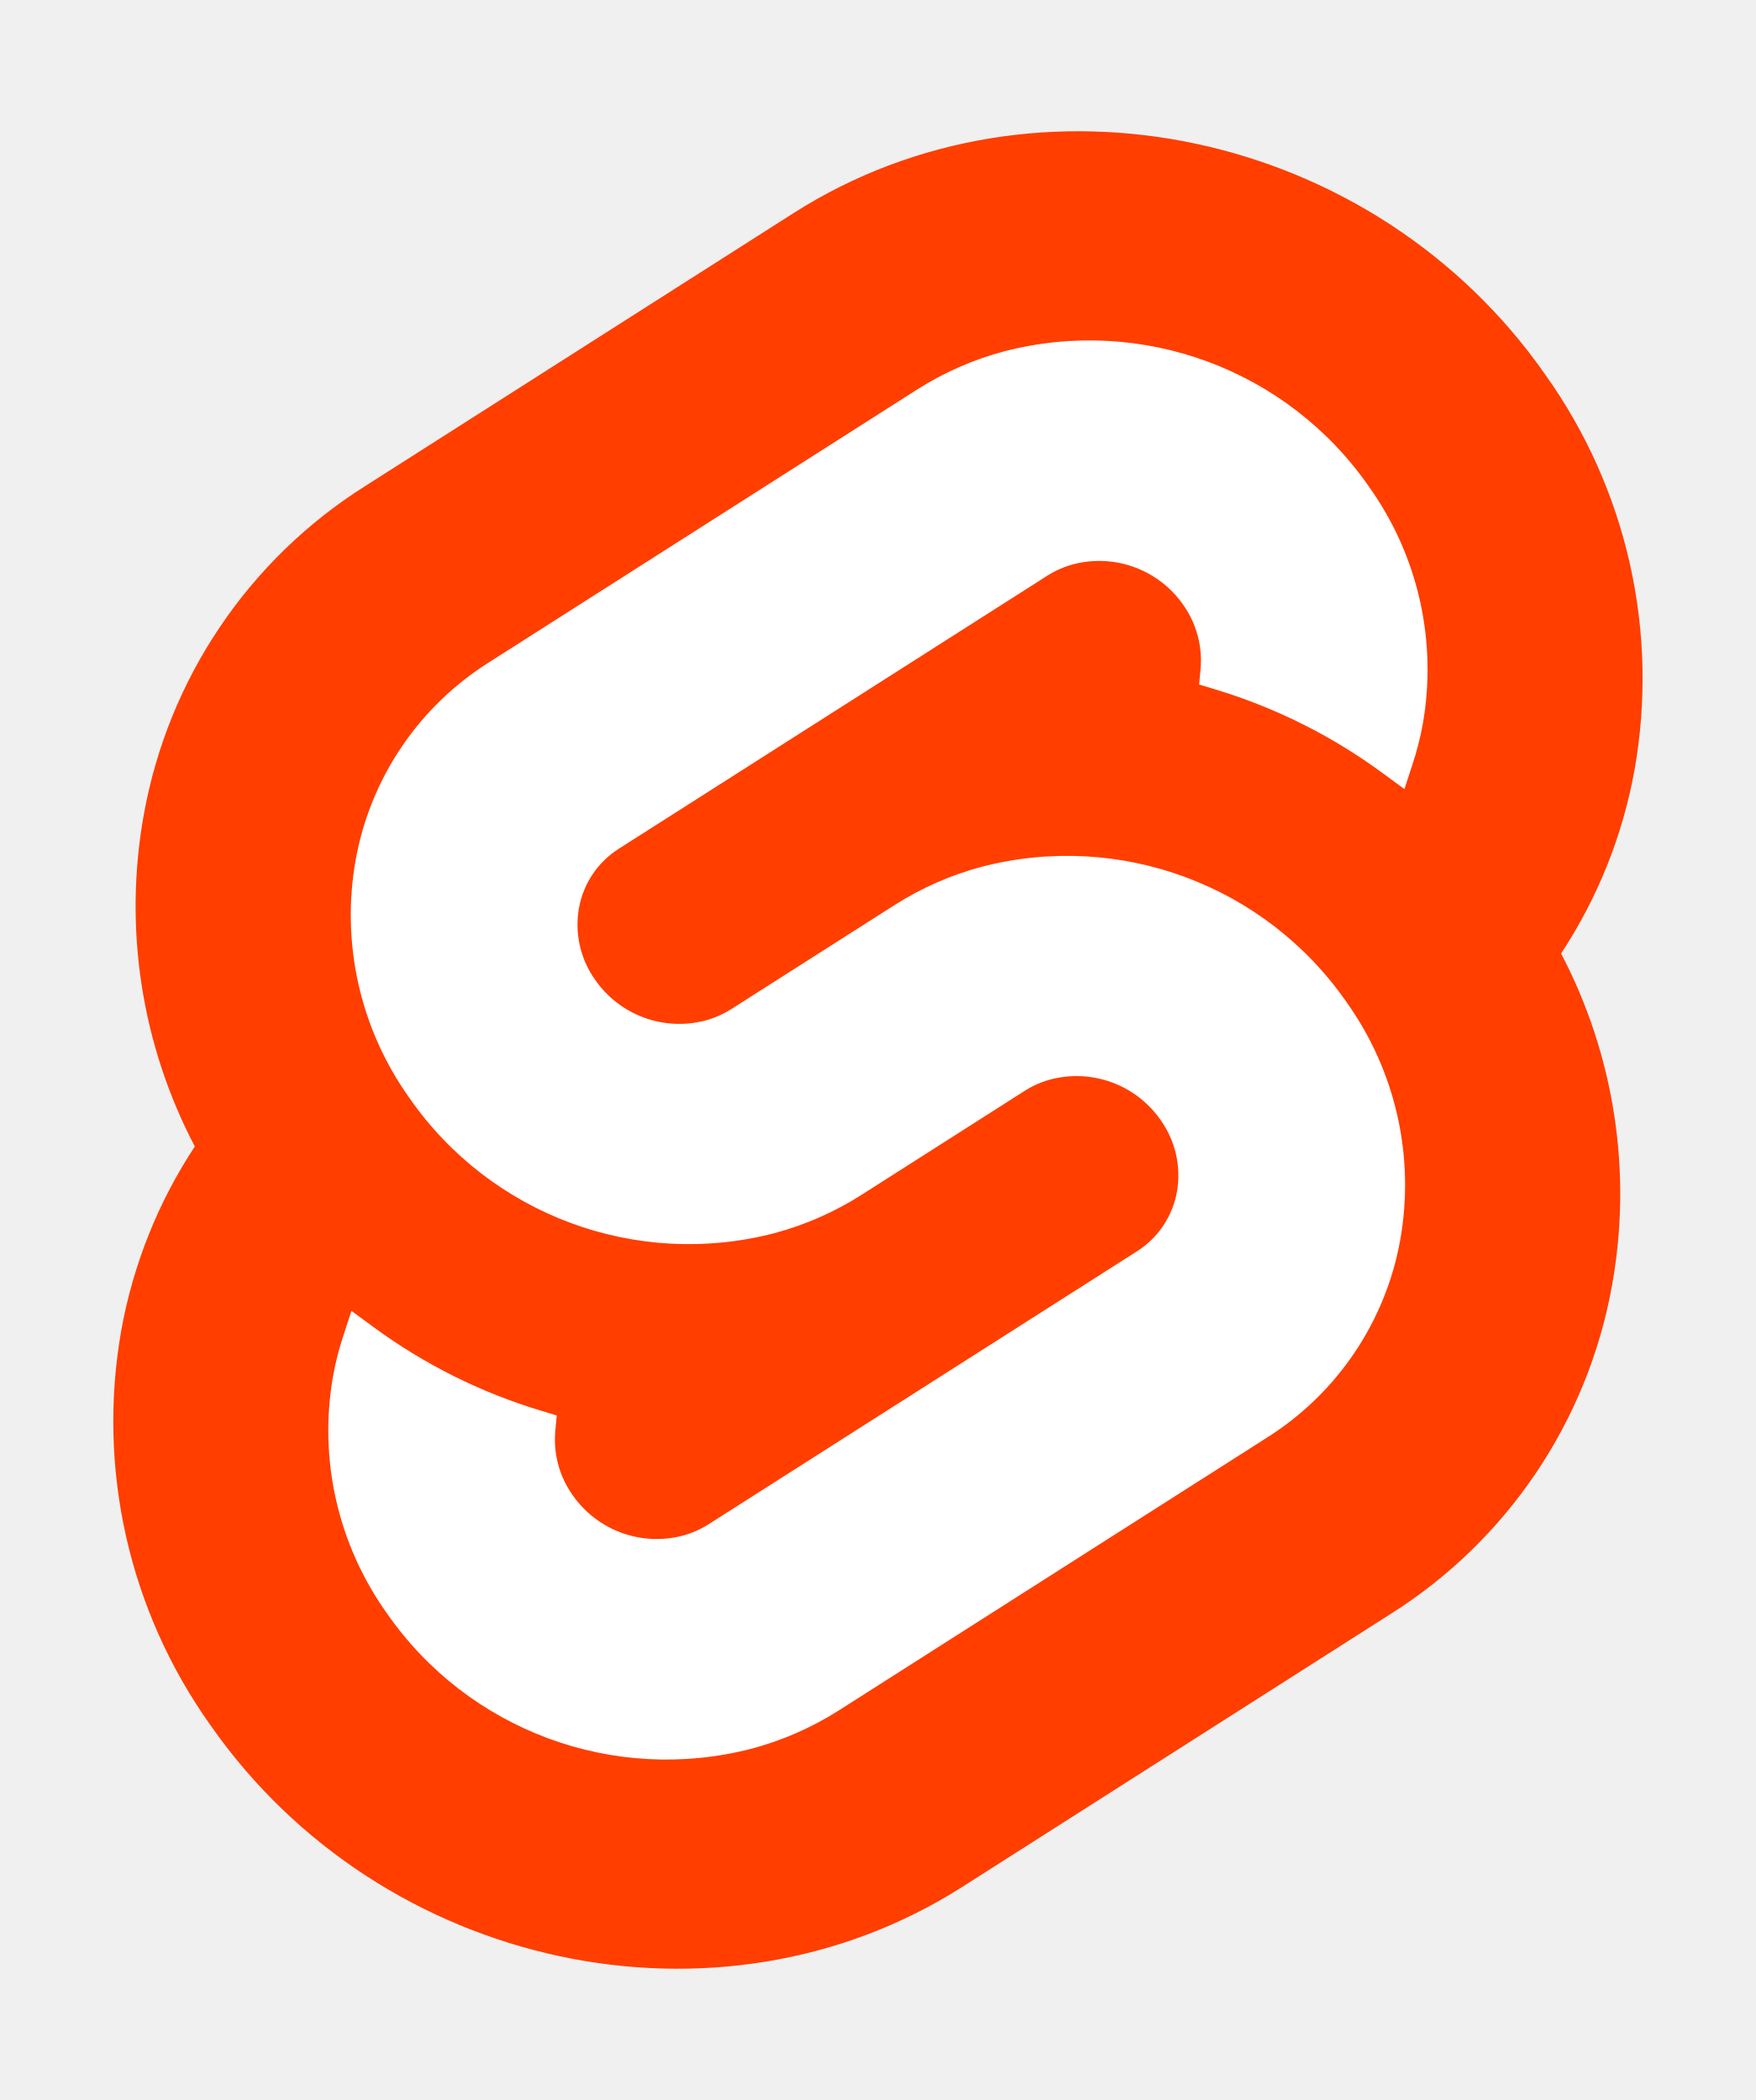
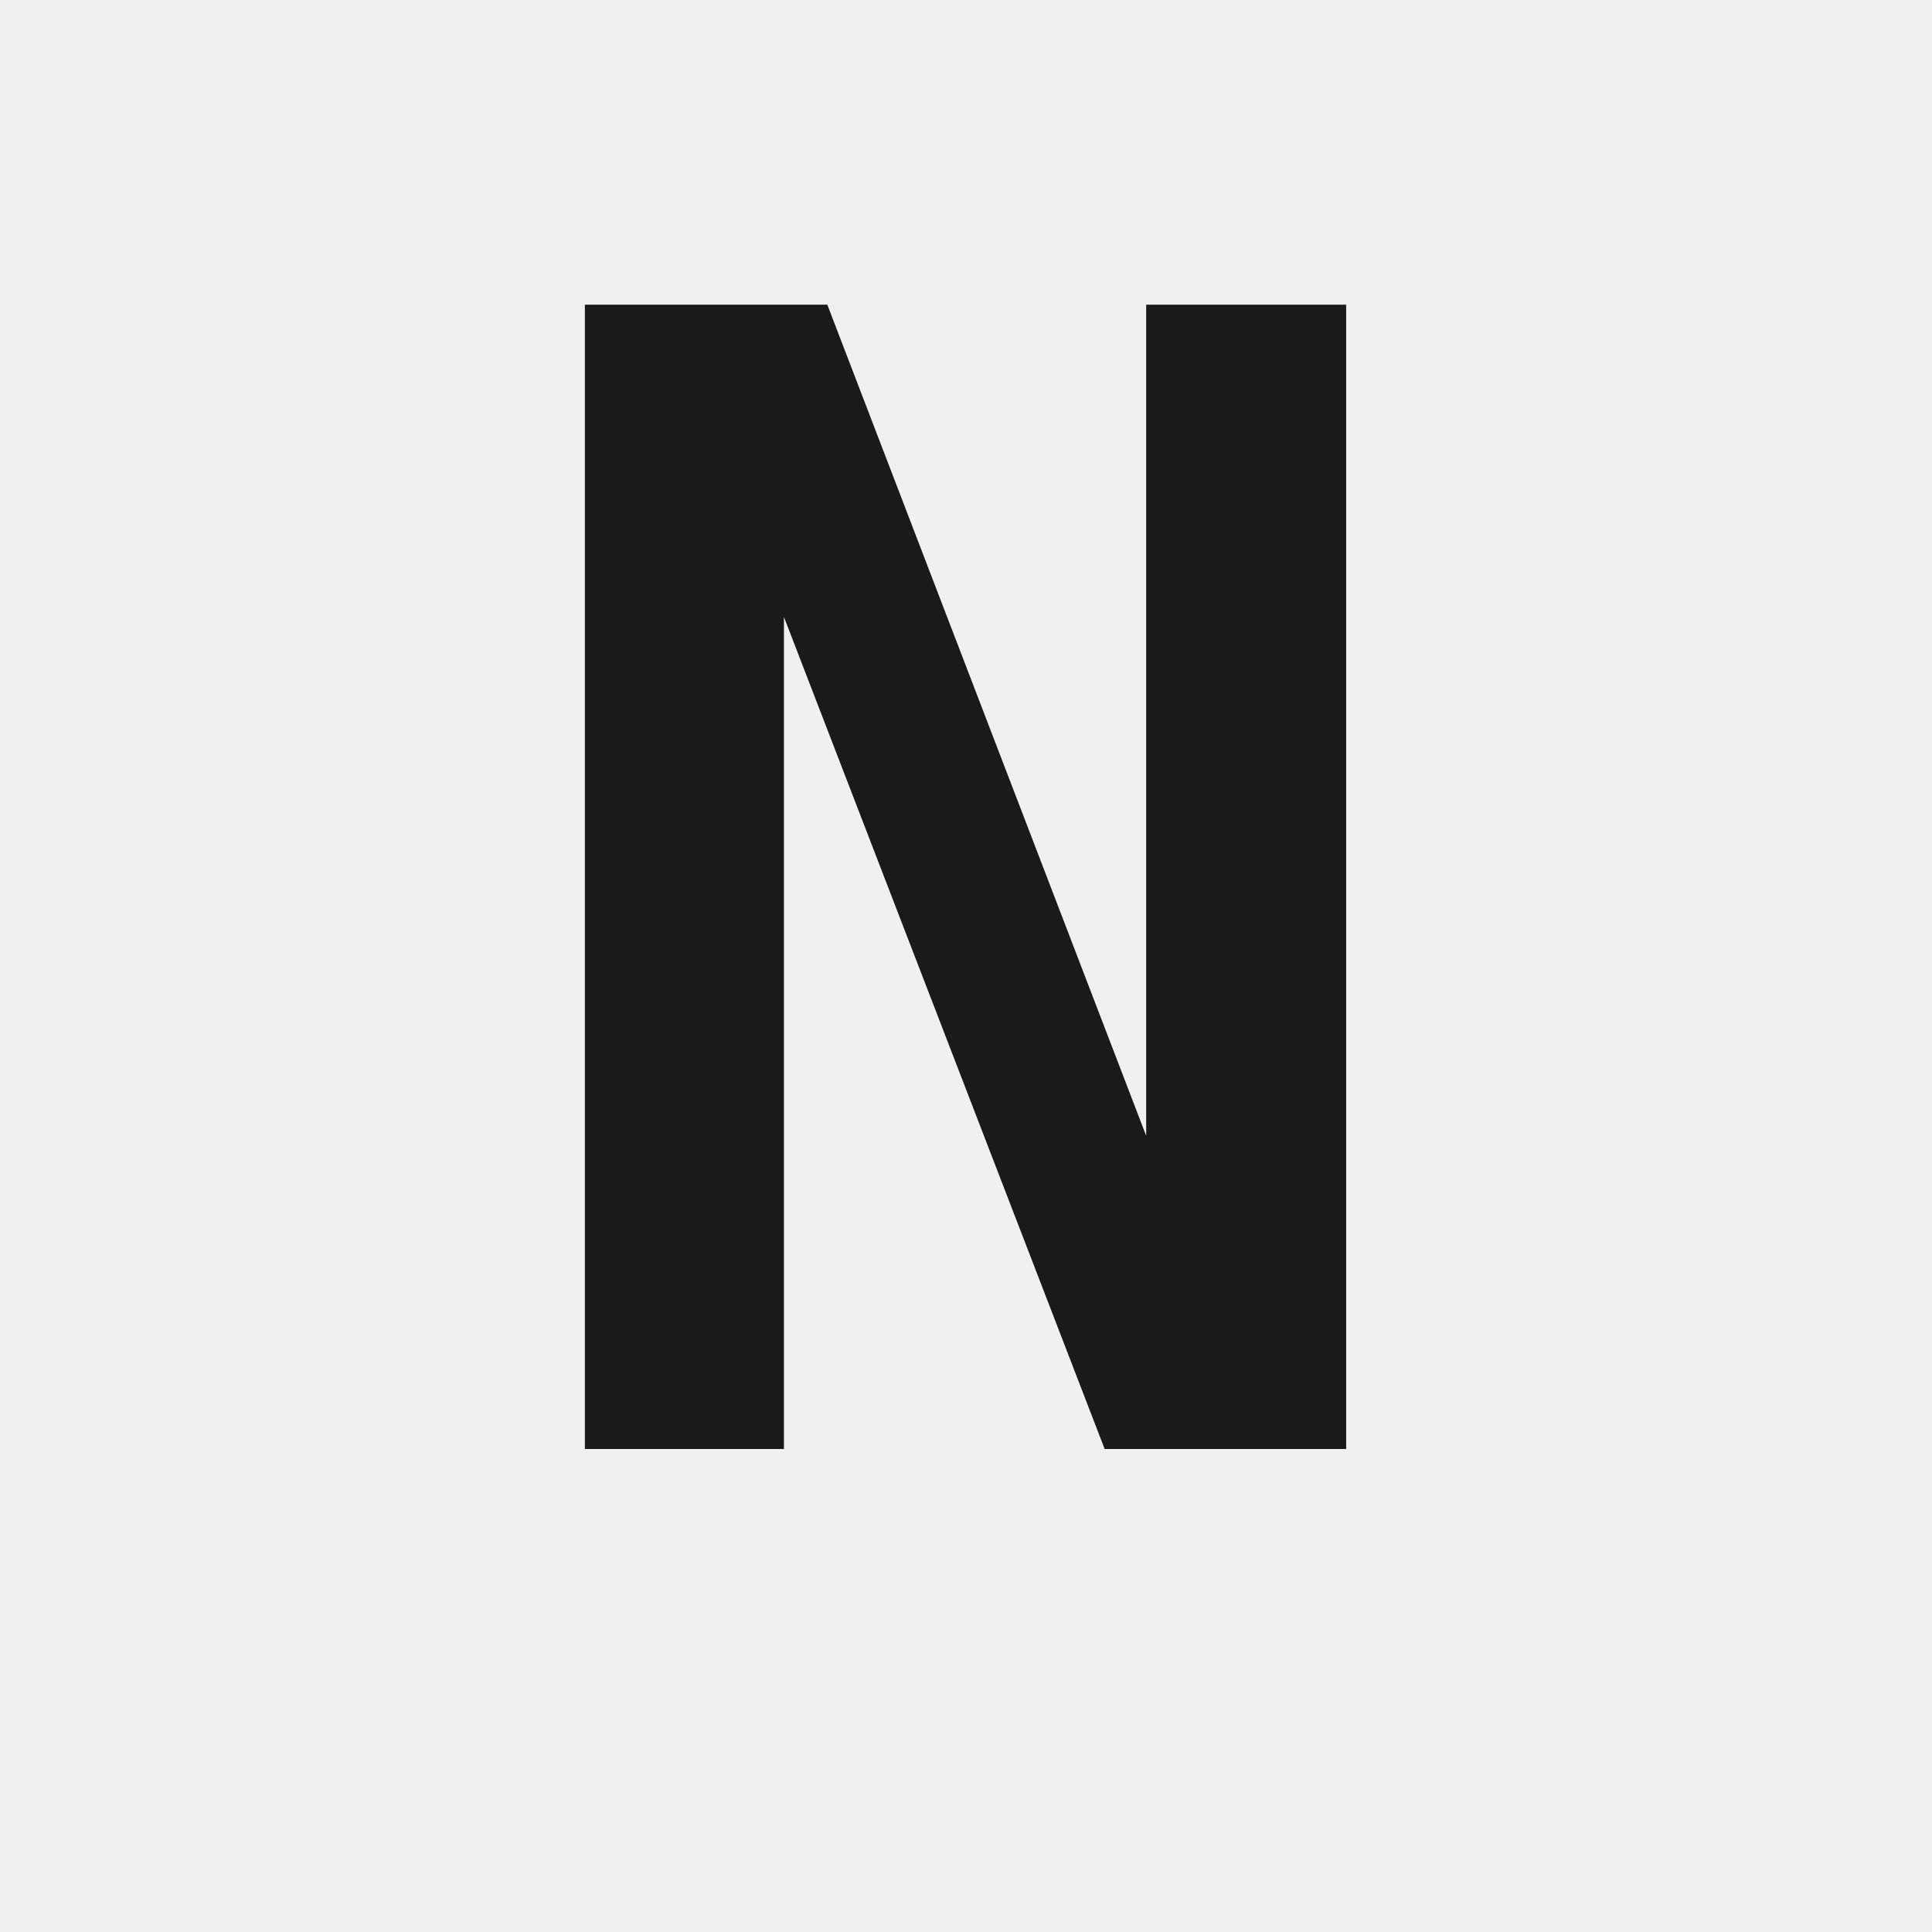
- <svg xmlns="http://www.w3.org/2000/svg" width="107" height="128" viewBox="0 0 107 128">
-   <path d="M94.157 22.819c-10.4-14.885-30.94-19.297-45.792-9.835L22.282 29.608A29.92 29.92 0 0 0 8.764 49.65a31.5 31.5 0 0 0 3.108 20.231 30 30 0 0 0-4.477 11.183 31.9 31.9 0 0 0 5.448 24.116c10.402 14.887 30.942 19.297 45.791 9.835l26.083-16.624A29.92 29.92 0 0 0 98.235 78.35a31.53 31.53 0 0 0-3.105-20.232 30 30 0 0 0 4.474-11.182 31.88 31.88 0 0 0-5.447-24.116" style="fill:#ff3e00" />
-   <path d="M45.817 106.582a20.72 20.72 0 0 1-22.237-8.243 19.17 19.17 0 0 1-3.277-14.503 18 18 0 0 1 .624-2.435l.49-1.498 1.337.981a33.6 33.6 0 0 0 10.203 5.098l.97.294-.09.968a5.85 5.85 0 0 0 1.052 3.878 6.24 6.24 0 0 0 6.695 2.485 5.8 5.8 0 0 0 1.603-.704L69.27 76.28a5.43 5.43 0 0 0 2.45-3.631 5.8 5.8 0 0 0-.987-4.371 6.24 6.24 0 0 0-6.698-2.487 5.7 5.7 0 0 0-1.6.704l-9.953 6.345a19 19 0 0 1-5.296 2.326 20.72 20.72 0 0 1-22.237-8.243 19.17 19.17 0 0 1-3.277-14.502 17.99 17.99 0 0 1 8.13-12.052l26.081-16.623a19 19 0 0 1 5.3-2.329 20.72 20.72 0 0 1 22.237 8.243 19.17 19.17 0 0 1 3.277 14.503 18 18 0 0 1-.624 2.435l-.49 1.498-1.337-.98a33.6 33.6 0 0 0-10.203-5.1l-.97-.294.09-.968a5.86 5.86 0 0 0-1.052-3.878 6.24 6.24 0 0 0-6.696-2.485 5.8 5.8 0 0 0-1.602.704L37.73 51.72a5.42 5.42 0 0 0-2.449 3.63 5.79 5.79 0 0 0 .986 4.372 6.24 6.24 0 0 0 6.698 2.486 5.8 5.8 0 0 0 1.602-.704l9.952-6.342a19 19 0 0 1 5.295-2.328 20.72 20.72 0 0 1 22.237 8.242 19.17 19.17 0 0 1 3.277 14.503 18 18 0 0 1-8.13 12.053l-26.081 16.622a19 19 0 0 1-5.3 2.328" style="fill:#fff" />
+ <svg xmlns="http://www.w3.org/2000/svg" viewBox="0 0 32 32">
+   <style>
+     rect { fill: none; }
+     text { fill: #1a1a1a; font-family: ui-monospace, 'Cascadia Code', 'Source Code Pro', Menlo, Consolas, 'DejaVu Sans Mono', monospace; }
+     @media (prefers-color-scheme: dark) {
+       text { fill: #e5e5e5; }
+     }
+   </style>
+   <text x="16" y="24" text-anchor="middle" font-size="26" font-weight="700">N</text>
</svg>
